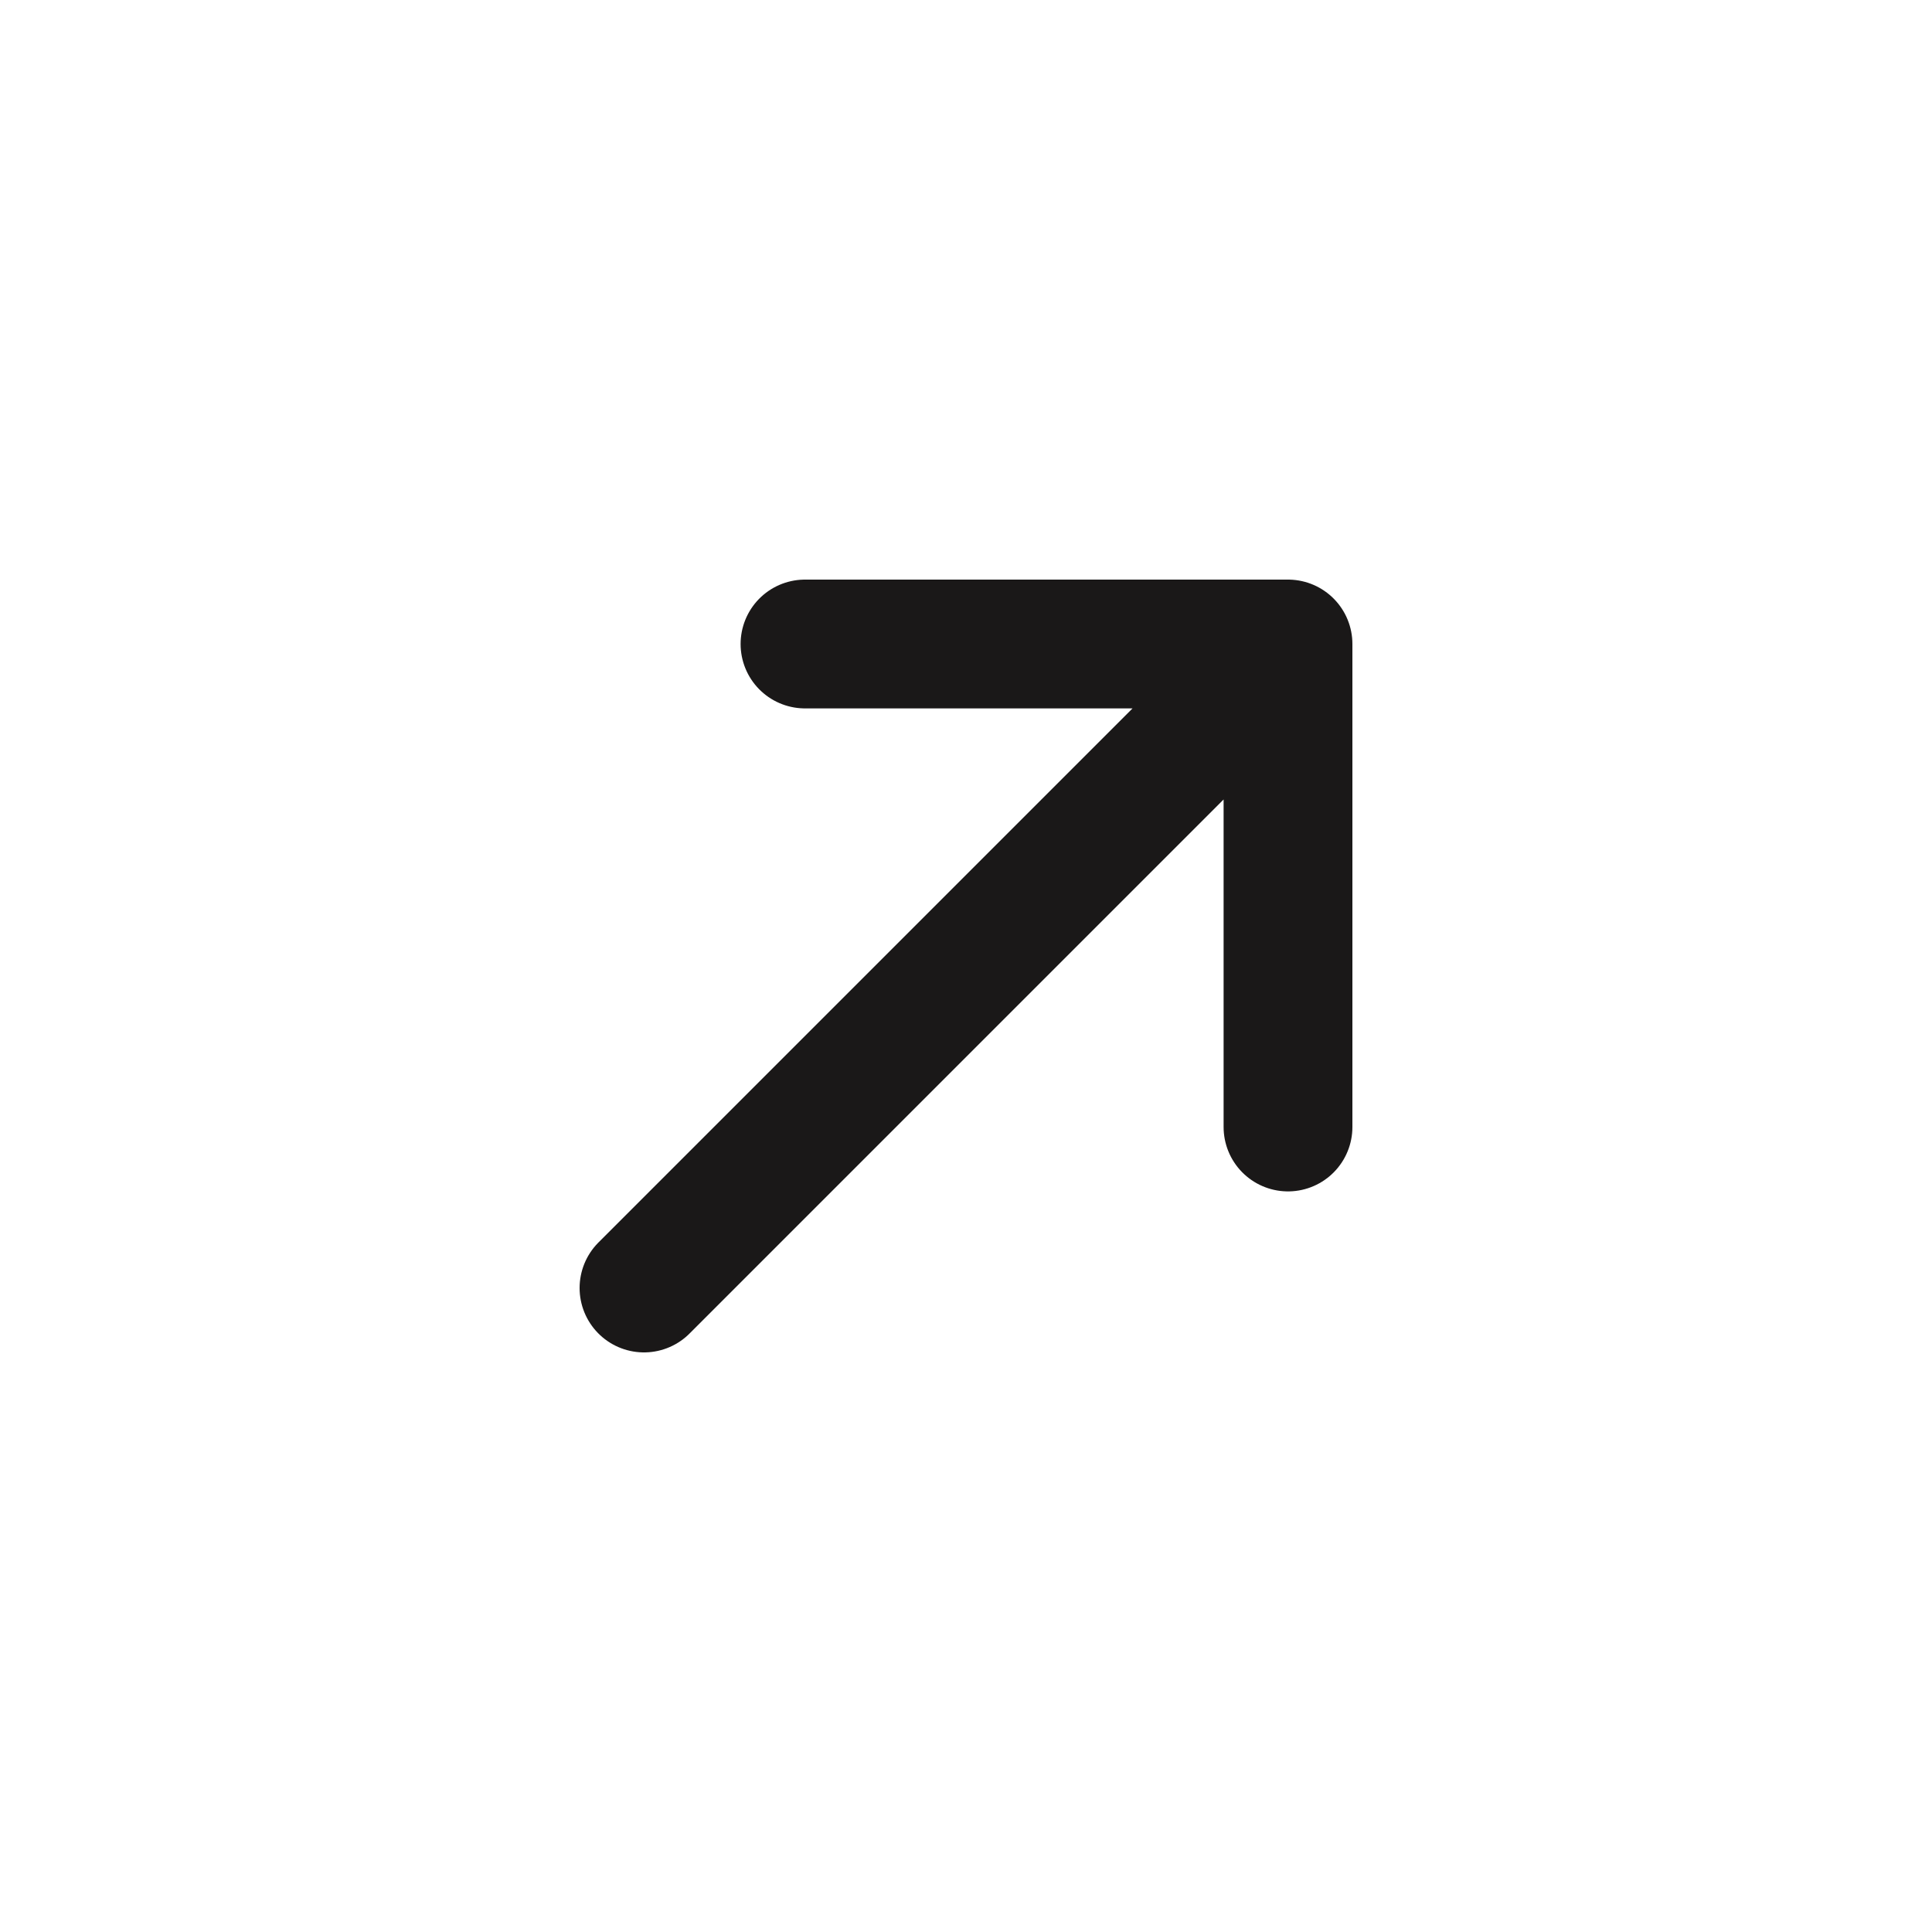
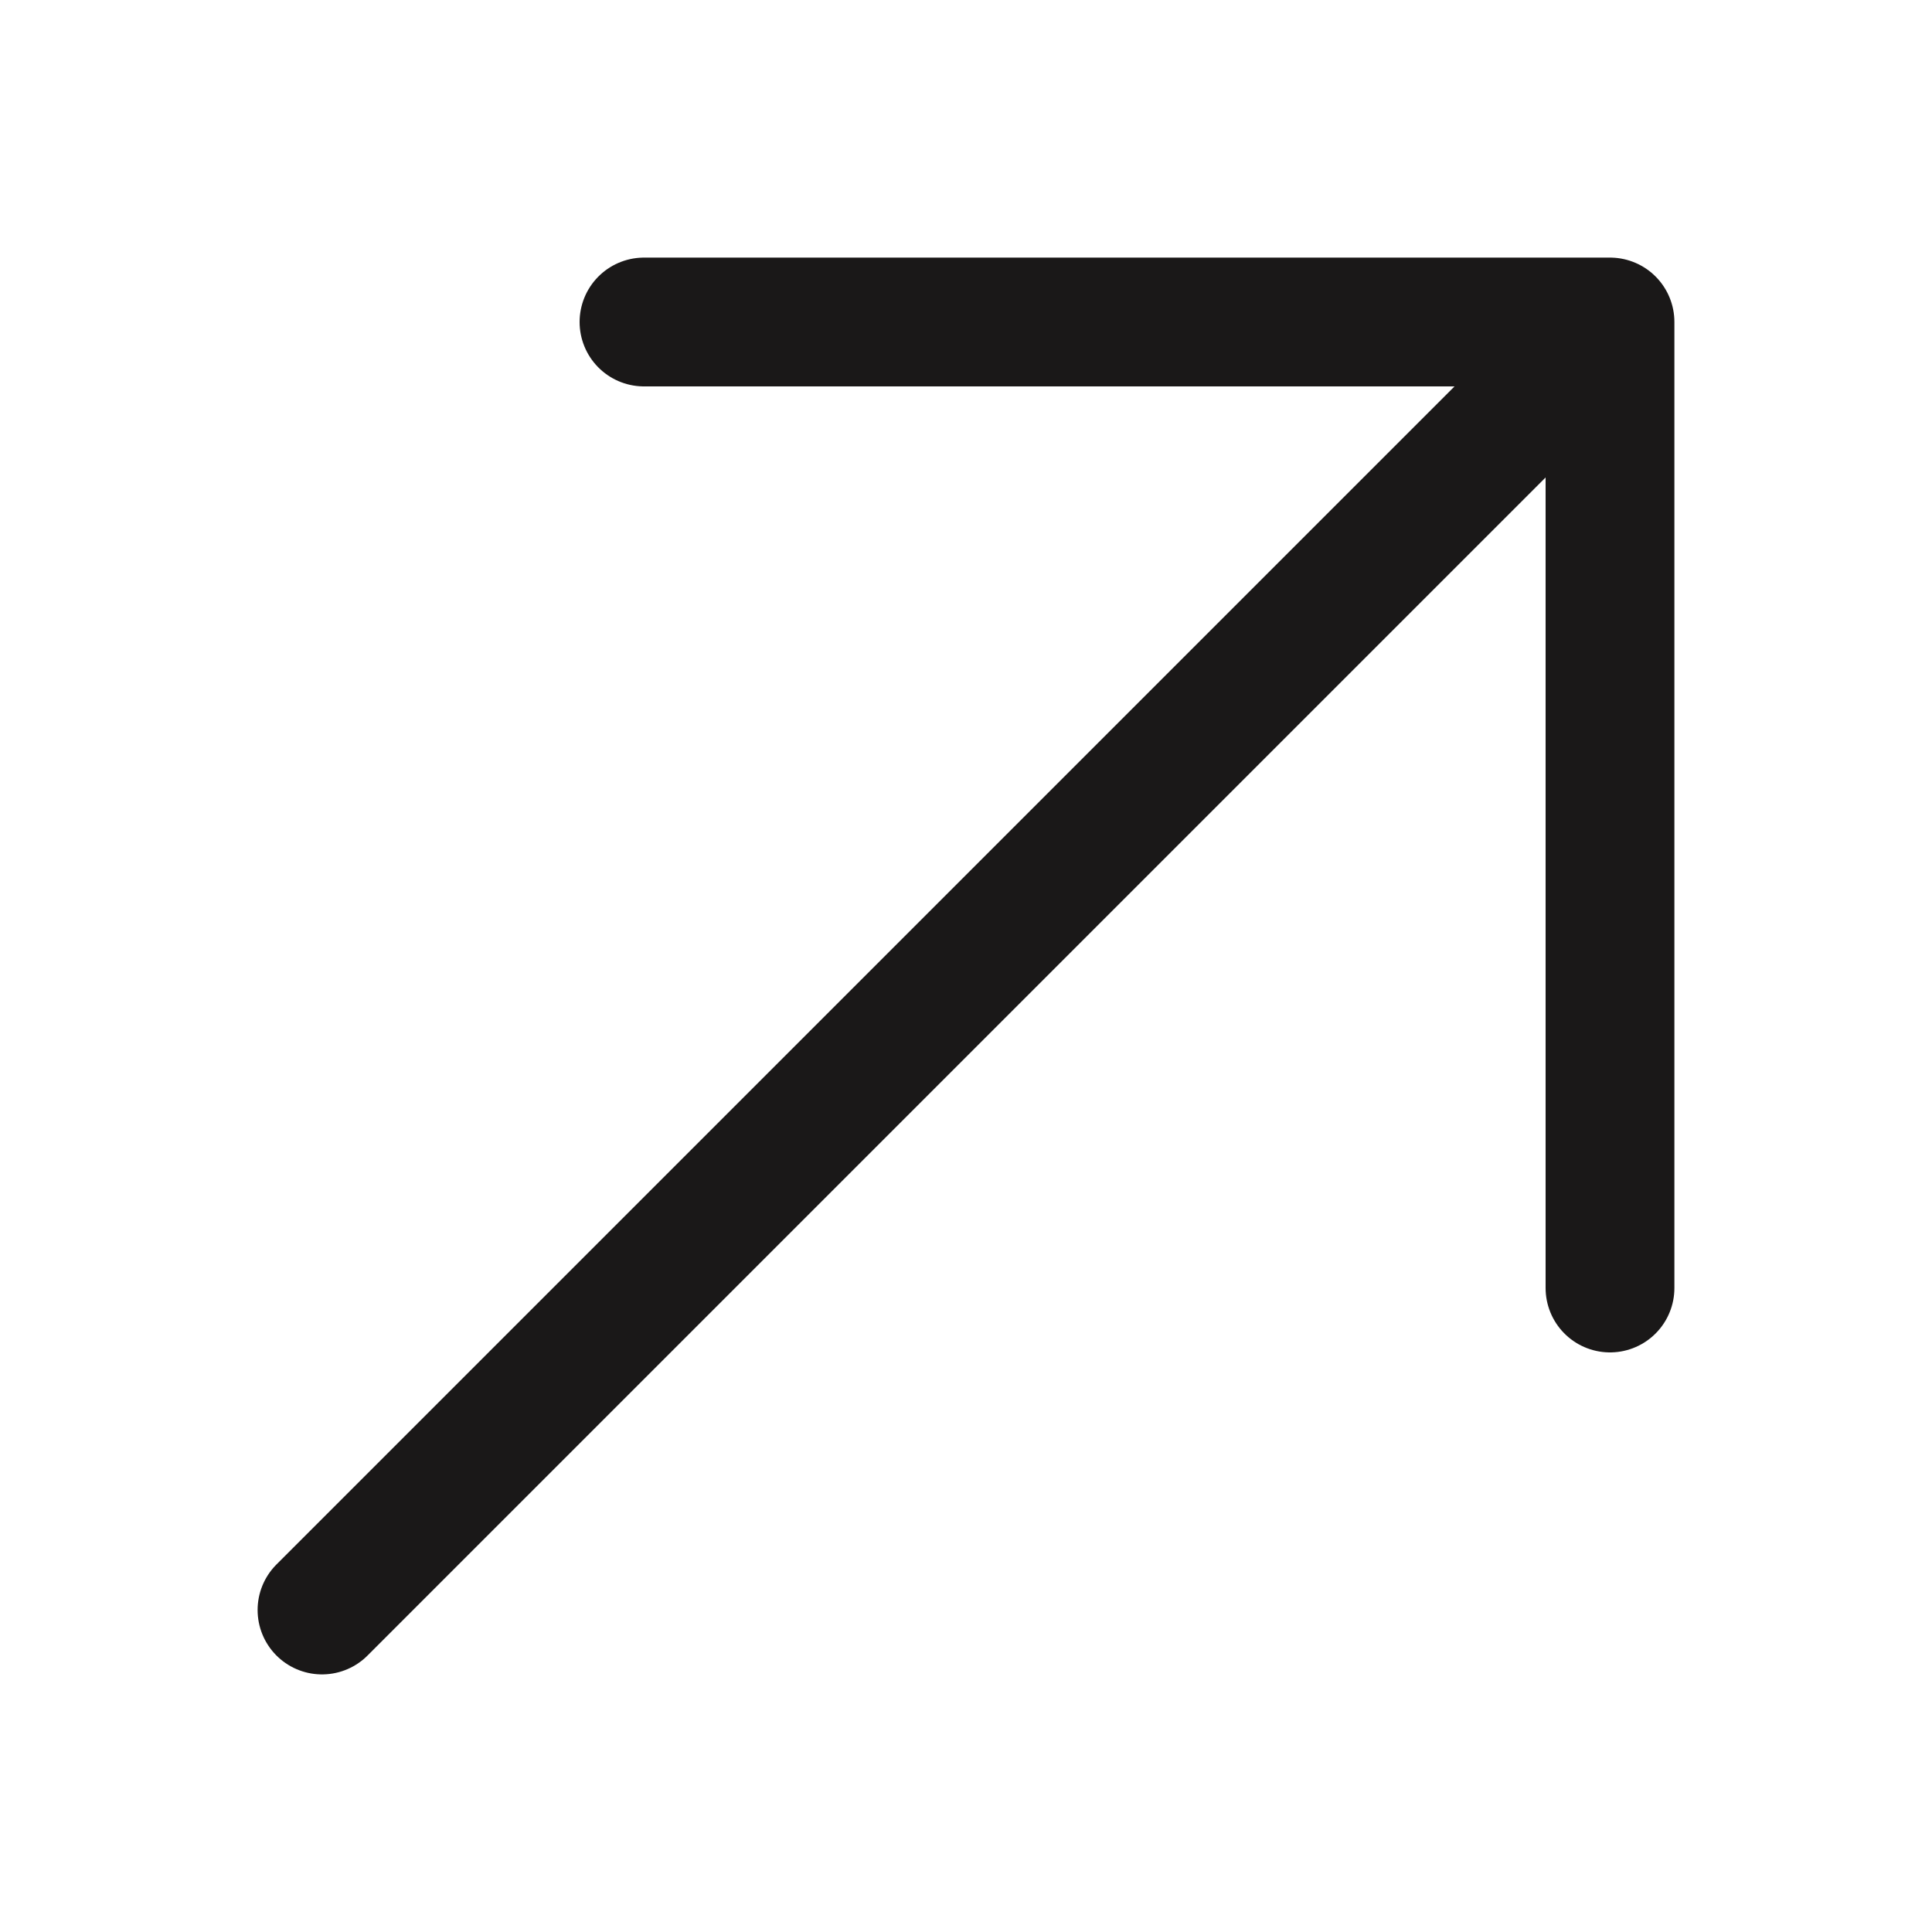
<svg xmlns="http://www.w3.org/2000/svg" width="24" height="24" viewBox="0 0 24 24" fill="none">
-   <path d="M16 8H10M16 8V14M16 8L8 16" stroke="#1A1818" style="stroke:#1A1818;stroke:color(display-p3 0.102 0.094 0.094);stroke-opacity:1;" stroke-width="1.6" stroke-linecap="round" stroke-linejoin="round" />
+   <path d="M20 4H8M20 4V16M20 4L4 20" stroke="#1A1818" style="stroke:#1A1818;stroke:color(display-p3 0.102 0.094 0.094);stroke-opacity:1;" stroke-width="1.6" stroke-linecap="round" stroke-linejoin="round" />
</svg>
